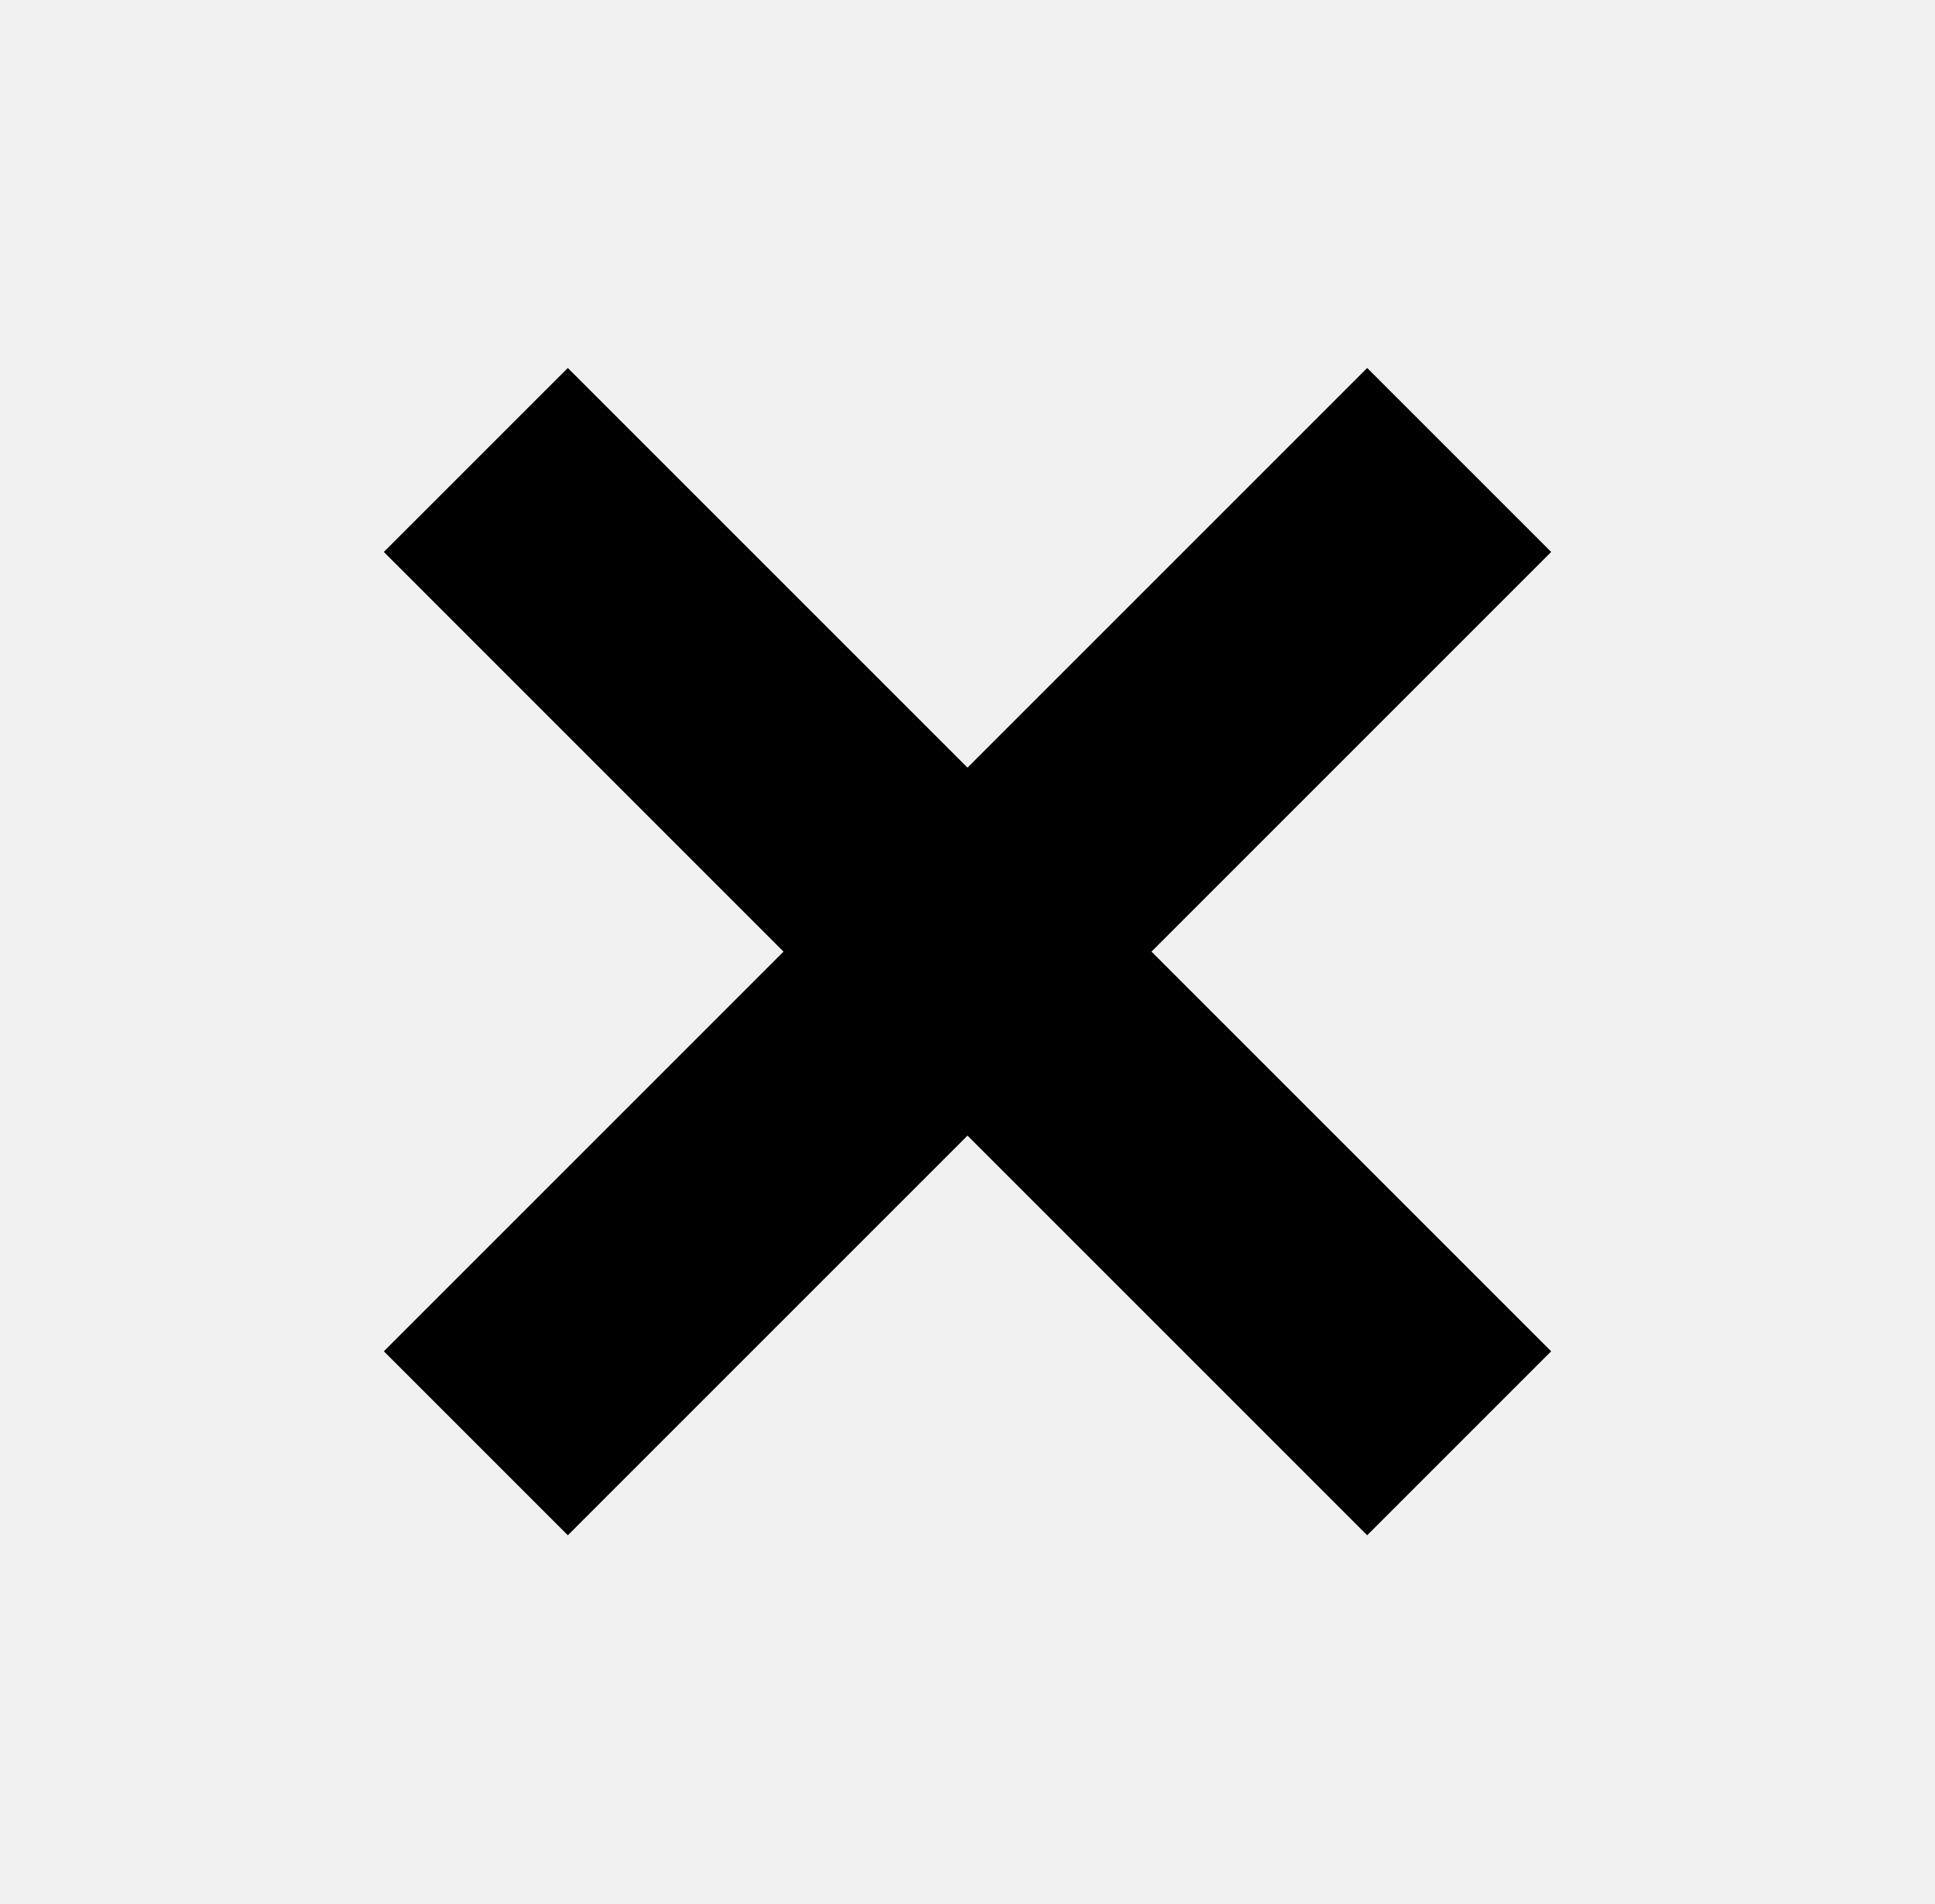
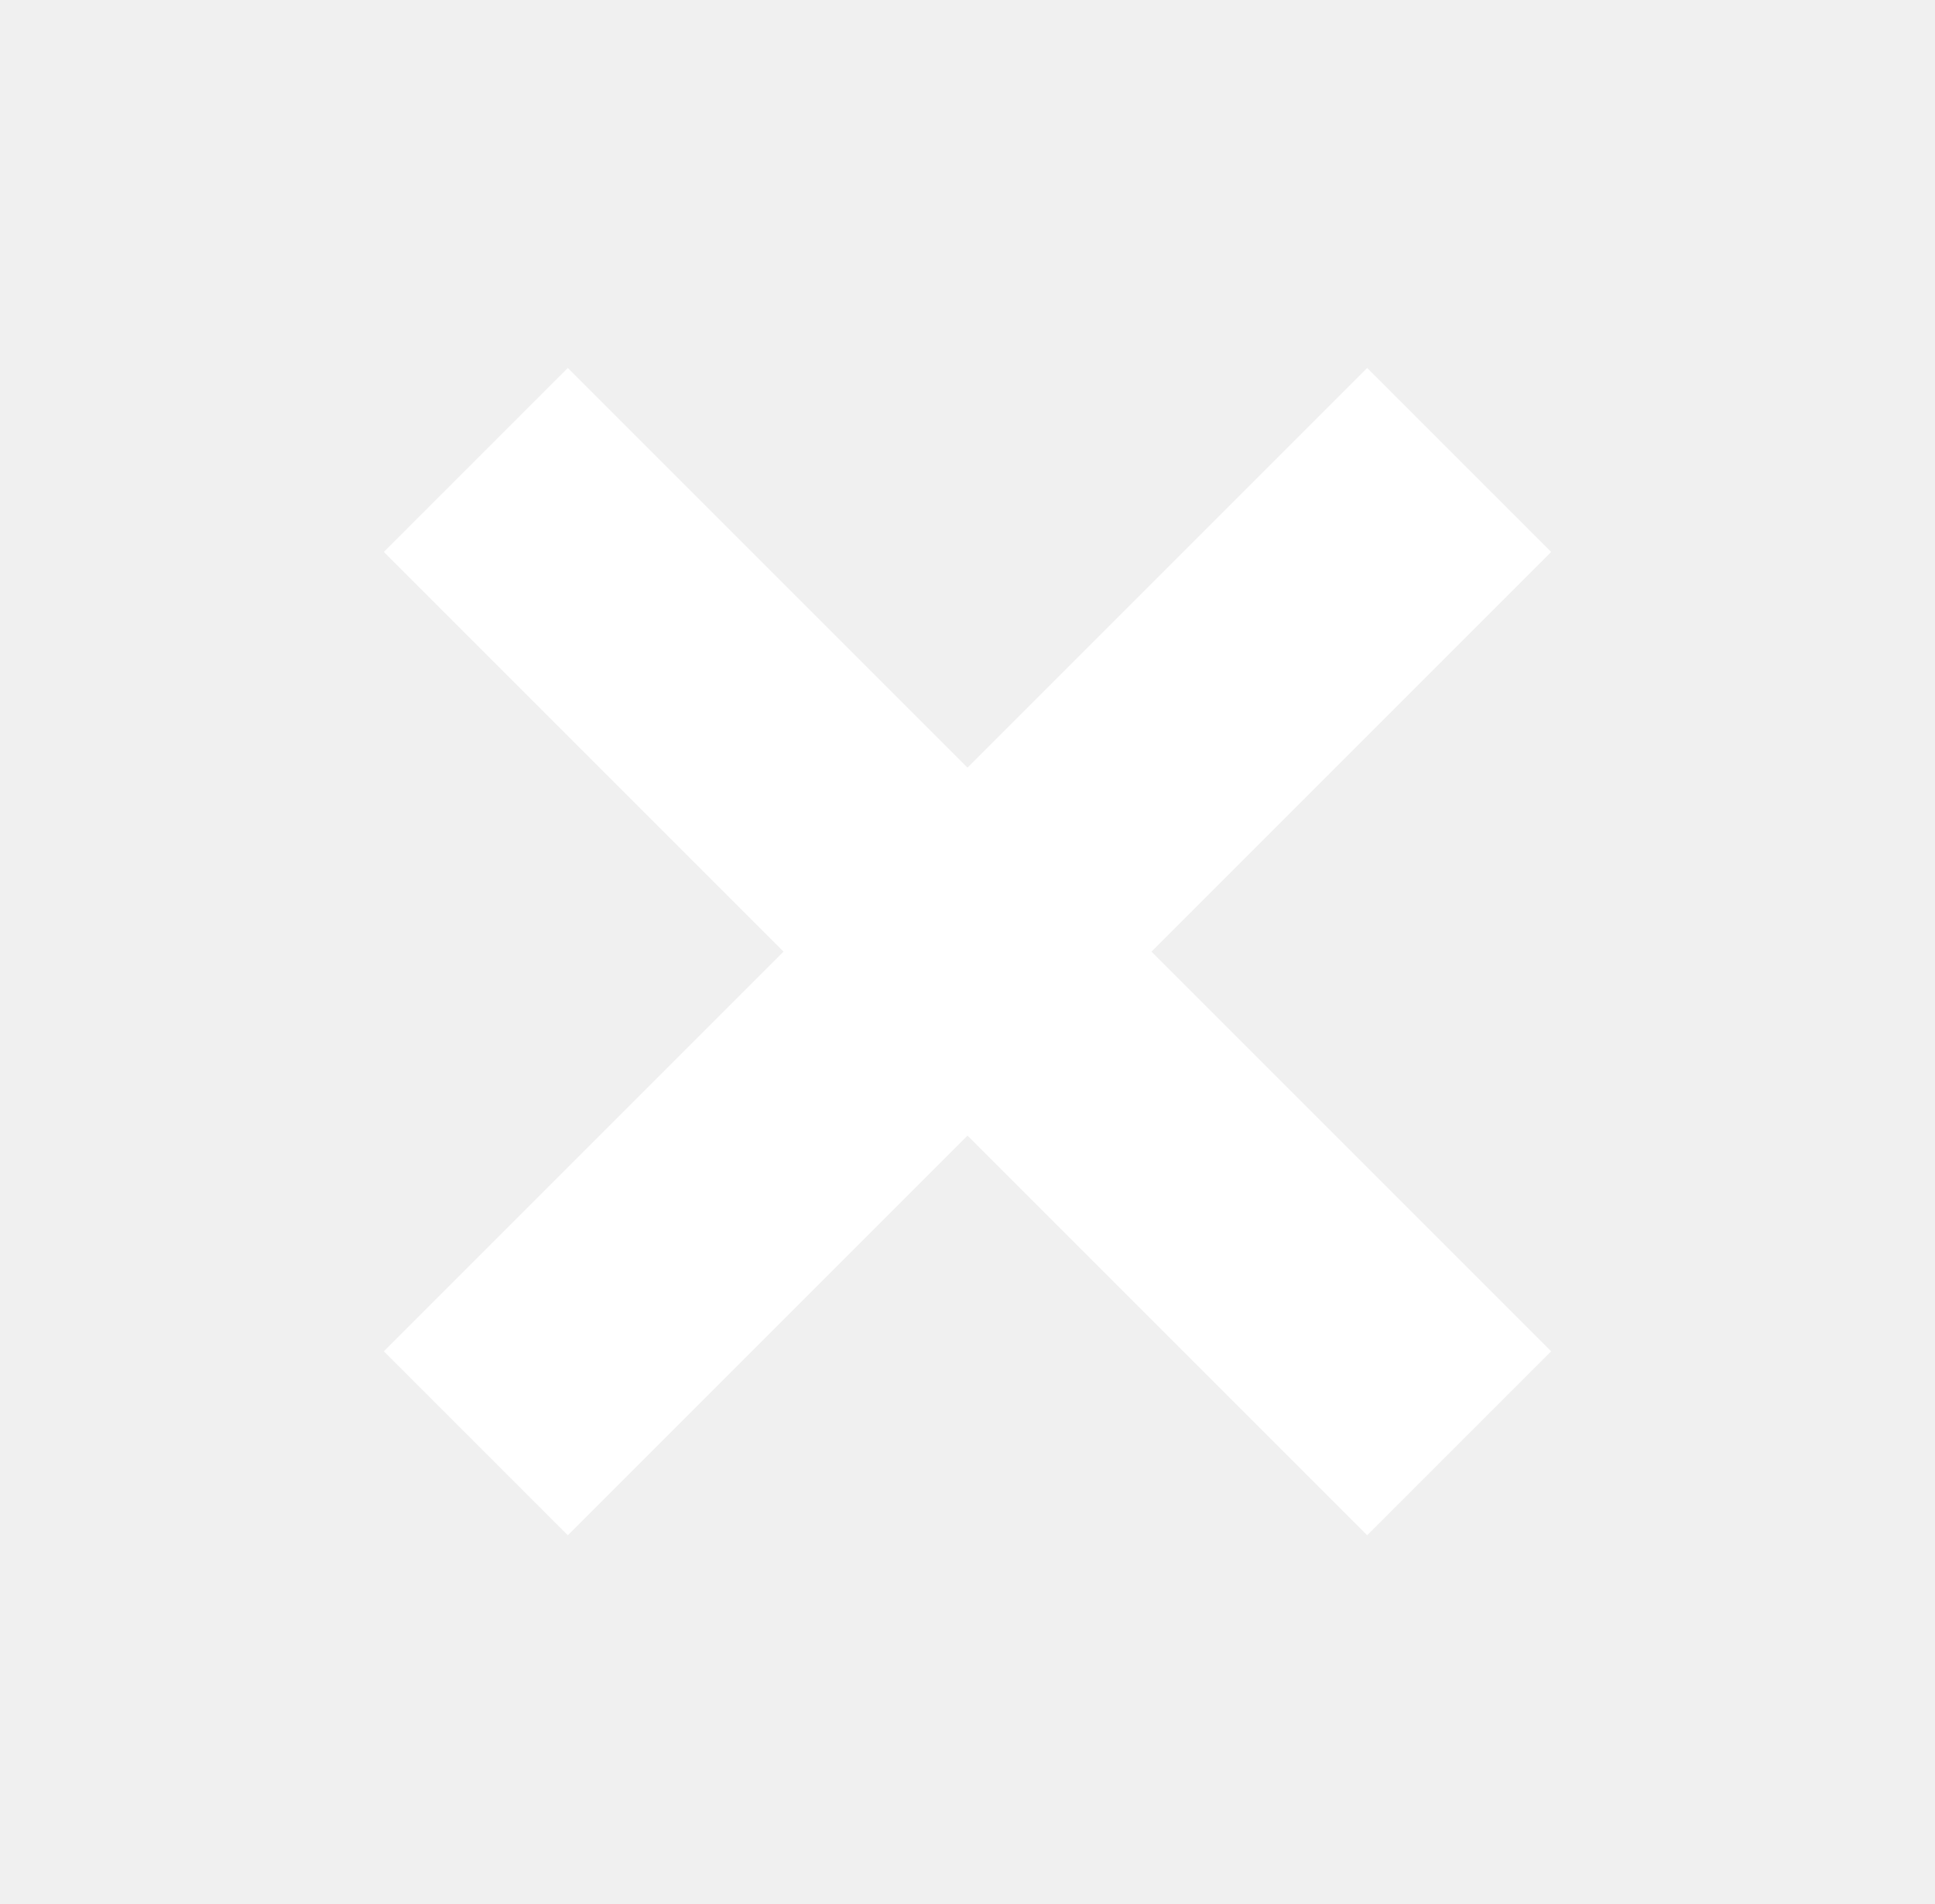
<svg xmlns="http://www.w3.org/2000/svg" width="610" height="600" version="1.1">
  <g class="layer">
-     <path d="m363,300l126,126l-58,58l-126,-126l-126,126l-58,-58l126,-126l-126,-126l58,-58l126,126l126,-126l58,58l-126,126z" fill="currentColor" id="svg_1" />
+     <path d="m363,300l126,126l-58,58l-126,-126l-126,126l-58,-58l126,-126l-126,-126l58,-58l126,126l126,-126l58,58l-126,126z" fill="white" id="svg_1" />
  </g>
</svg>
